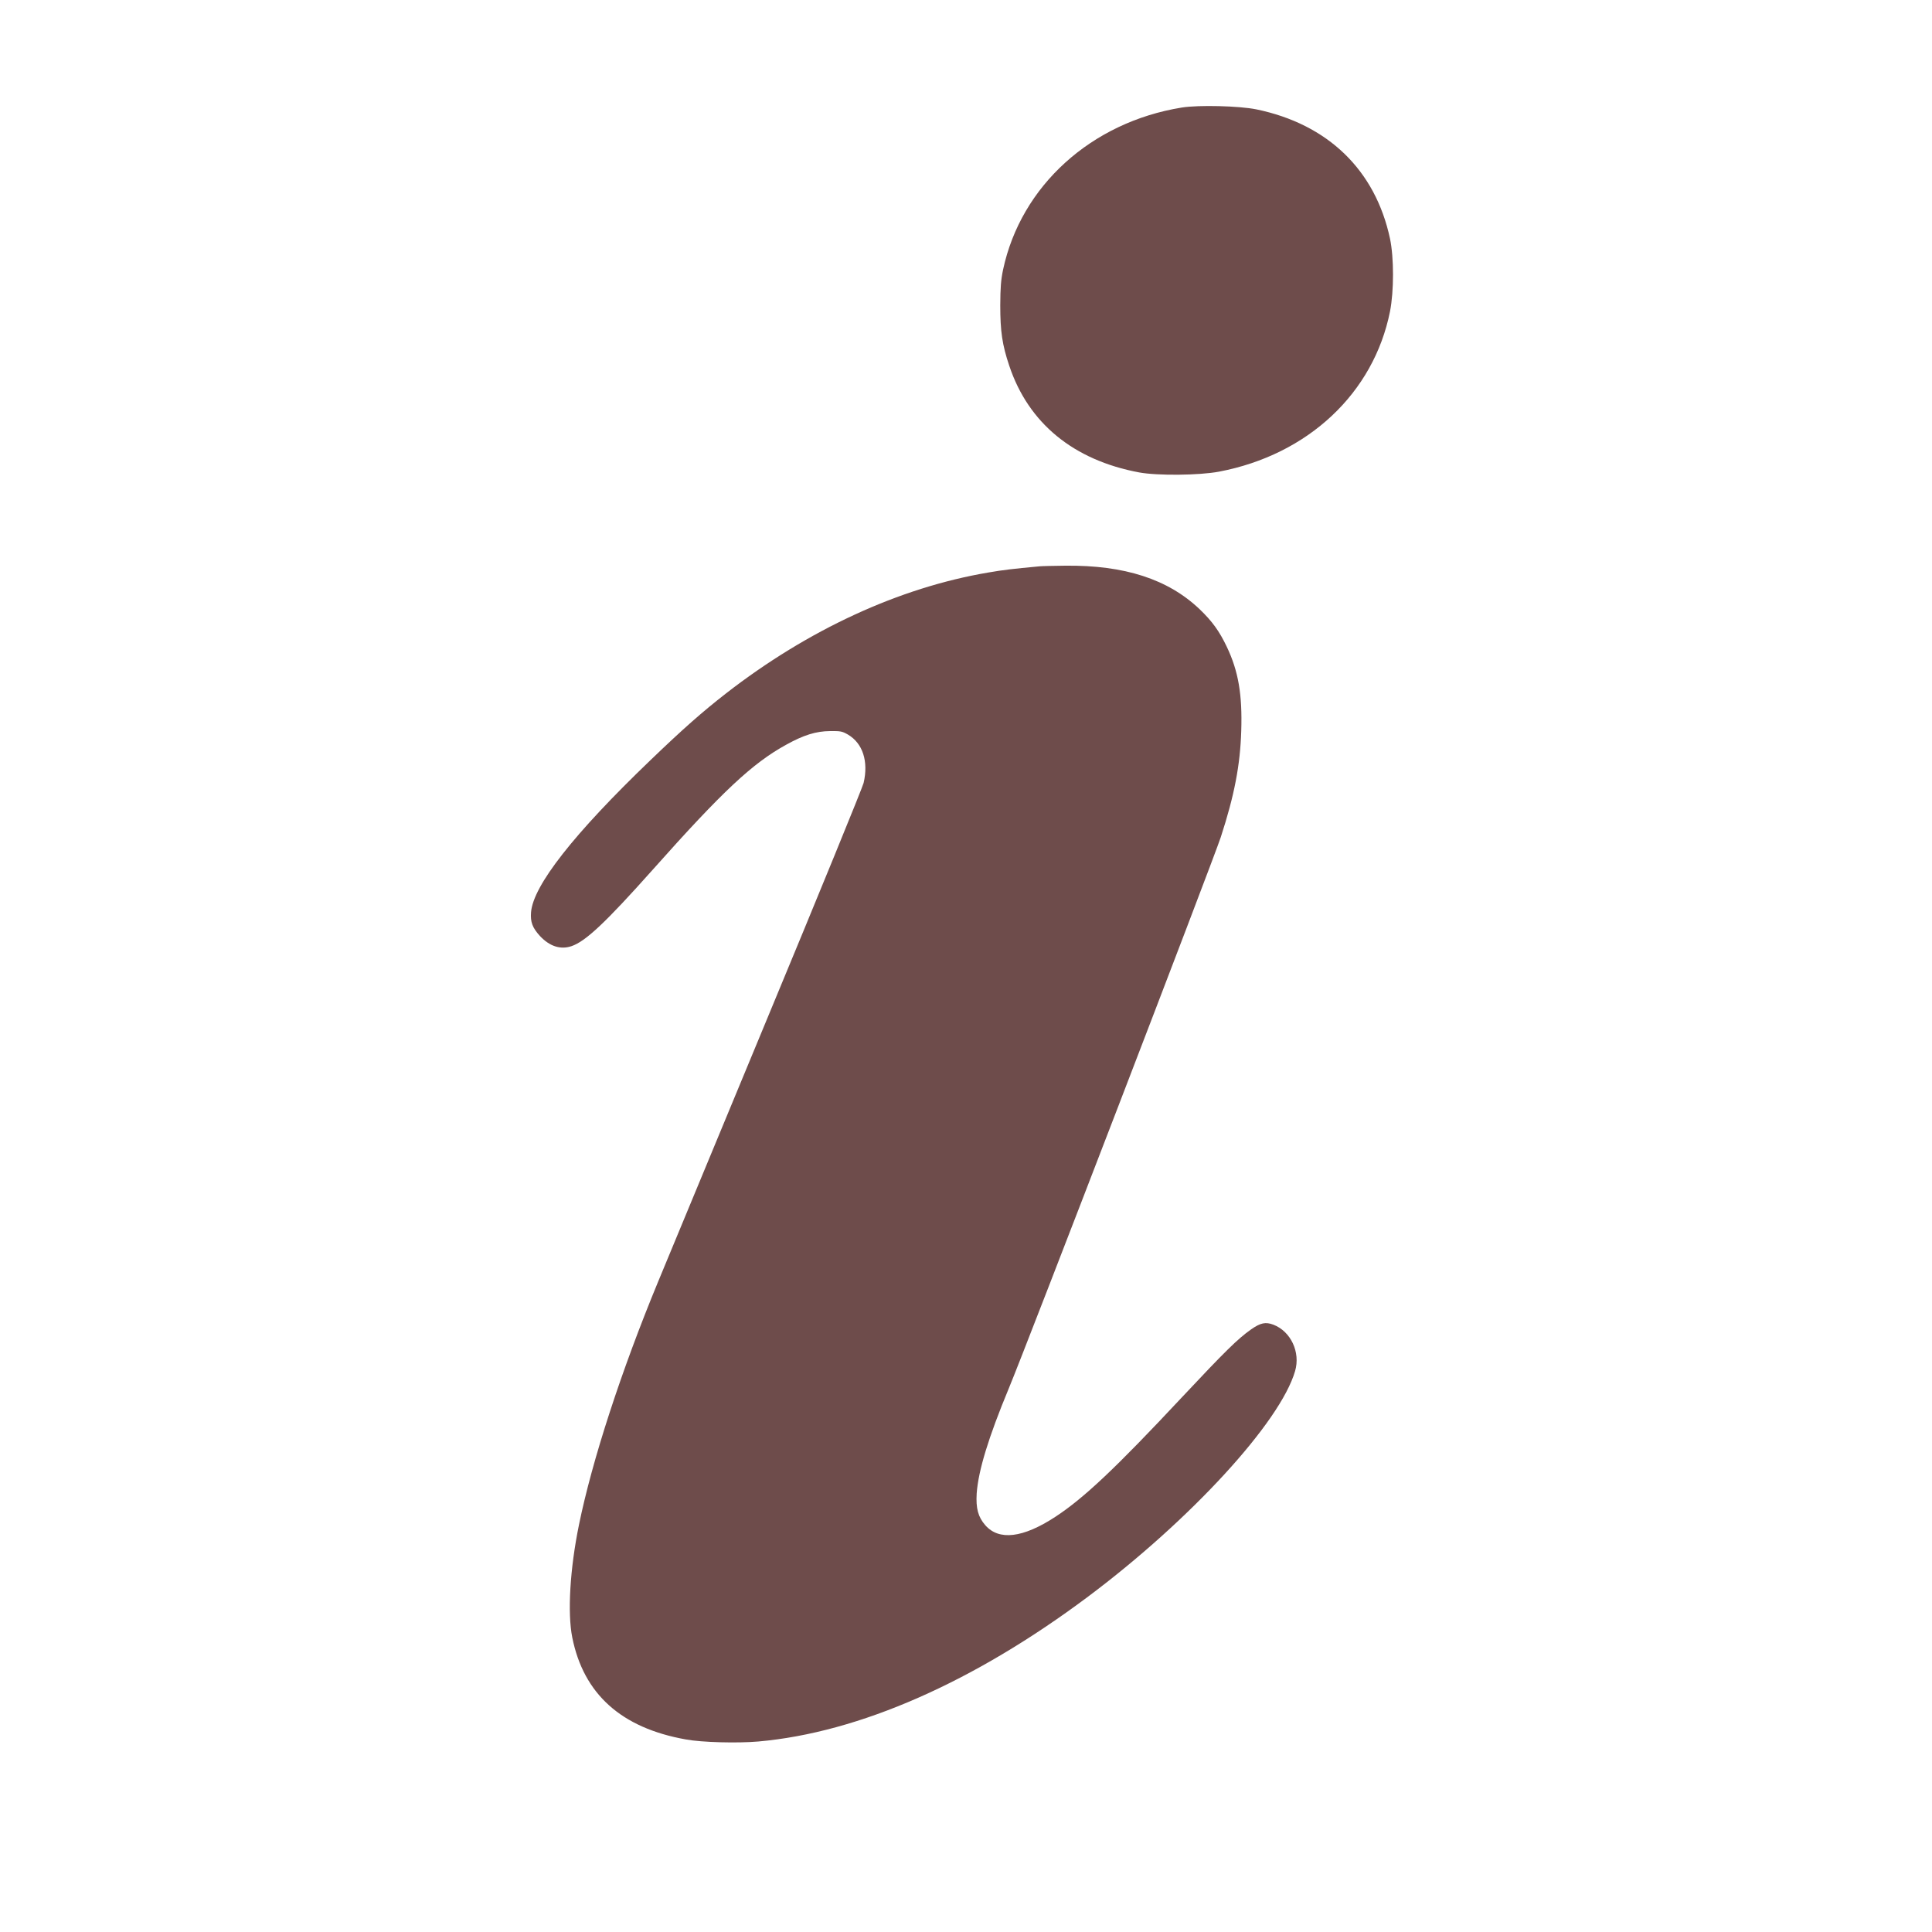
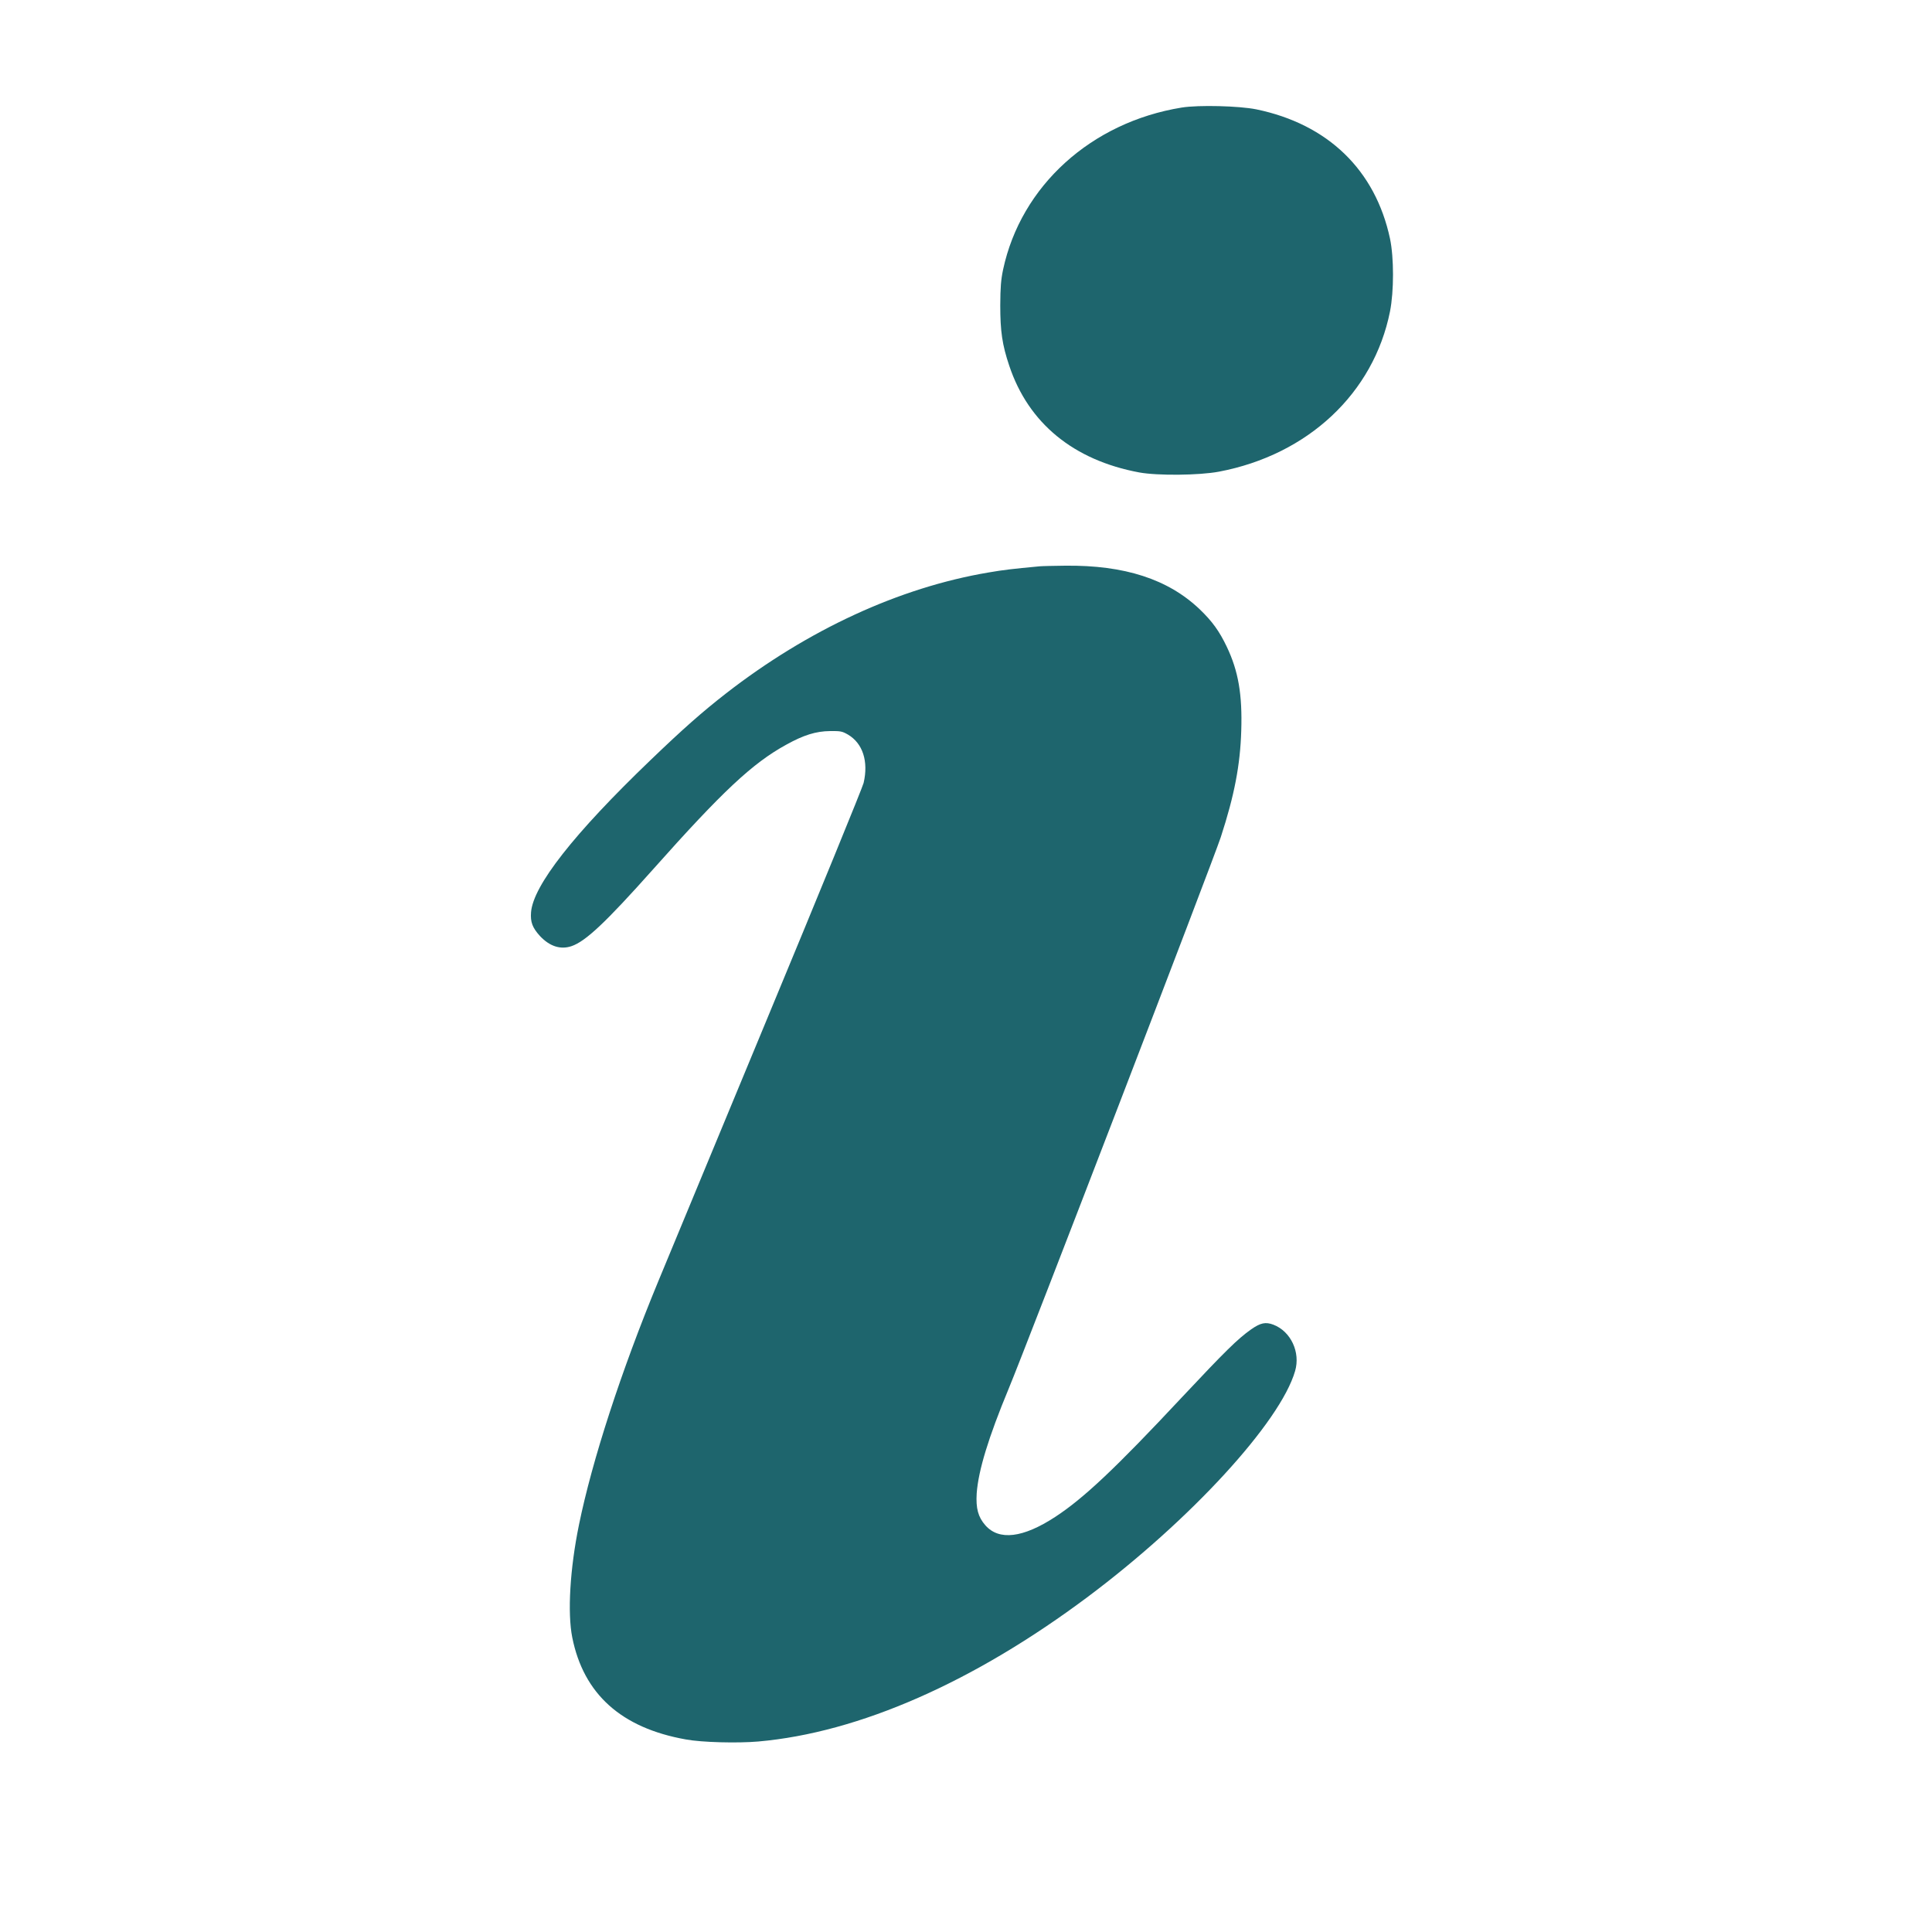
<svg xmlns="http://www.w3.org/2000/svg" version="1.0" width="128pt" height="128pt" viewBox="-100 -80 1500 1500" preserveAspectRatio="xMidYMid meet">
-   <g class="testfill" transform="translate(0,1280) scale(0.1,-0.1)" fill="#6e4c4b" stroke="none">
+   <g class="testfill" transform="translate(0,1280) scale(0.1,-0.1)" fill="#1e656d" stroke="none">
    <path class="testfill" d="M8175 12765 c-703 -114 -1248 -608 -1387 -1258 -17 -82 -21 -136 -22 -277 0 -202 15 -307 70 -470 149 -446 499 -733 1009 -828 142 -26 465 -23 619 6 691 131 1201 609 1328 1244 31 158 31 417 0 565 -114 533 -482 889 -1038 1004 -133 27 -448 35 -579 14z" />
    <path d="M7070 9203 c-212 -20 -275 -27 -397 -48 -691 -117 -1400 -444 -2038 -940 -182 -142 -328 -270 -585 -517 -595 -571 -911 -974 -927 -1181 -6 -76 11 -120 69 -184 75 -80 159 -108 245 -79 109 37 263 181 632 595 539 606 774 826 1035 969 135 75 231 105 341 106 82 1 94 -2 138 -27 116 -68 161 -209 122 -376 -9 -36 -349 -868 -757 -1850 -407 -982 -785 -1892 -838 -2021 -287 -694 -513 -1389 -615 -1889 -70 -342 -90 -683 -52 -874 88 -440 381 -703 882 -792 124 -23 401 -30 562 -16 783 69 1674 461 2561 1125 796 596 1492 1354 1607 1751 43 146 -33 308 -168 360 -61 23 -100 15 -173 -36 -105 -74 -202 -170 -539 -529 -515 -551 -762 -783 -982 -927 -251 -164 -437 -186 -543 -65 -56 64 -74 131 -67 247 13 179 91 434 249 815 135 324 1588 4102 1646 4280 106 325 151 561 159 826 9 281 -22 463 -112 652 -58 122 -114 199 -211 292 -245 233 -582 343 -1044 338 -91 -1 -181 -3 -200 -5z" />
  </g>
</svg>
